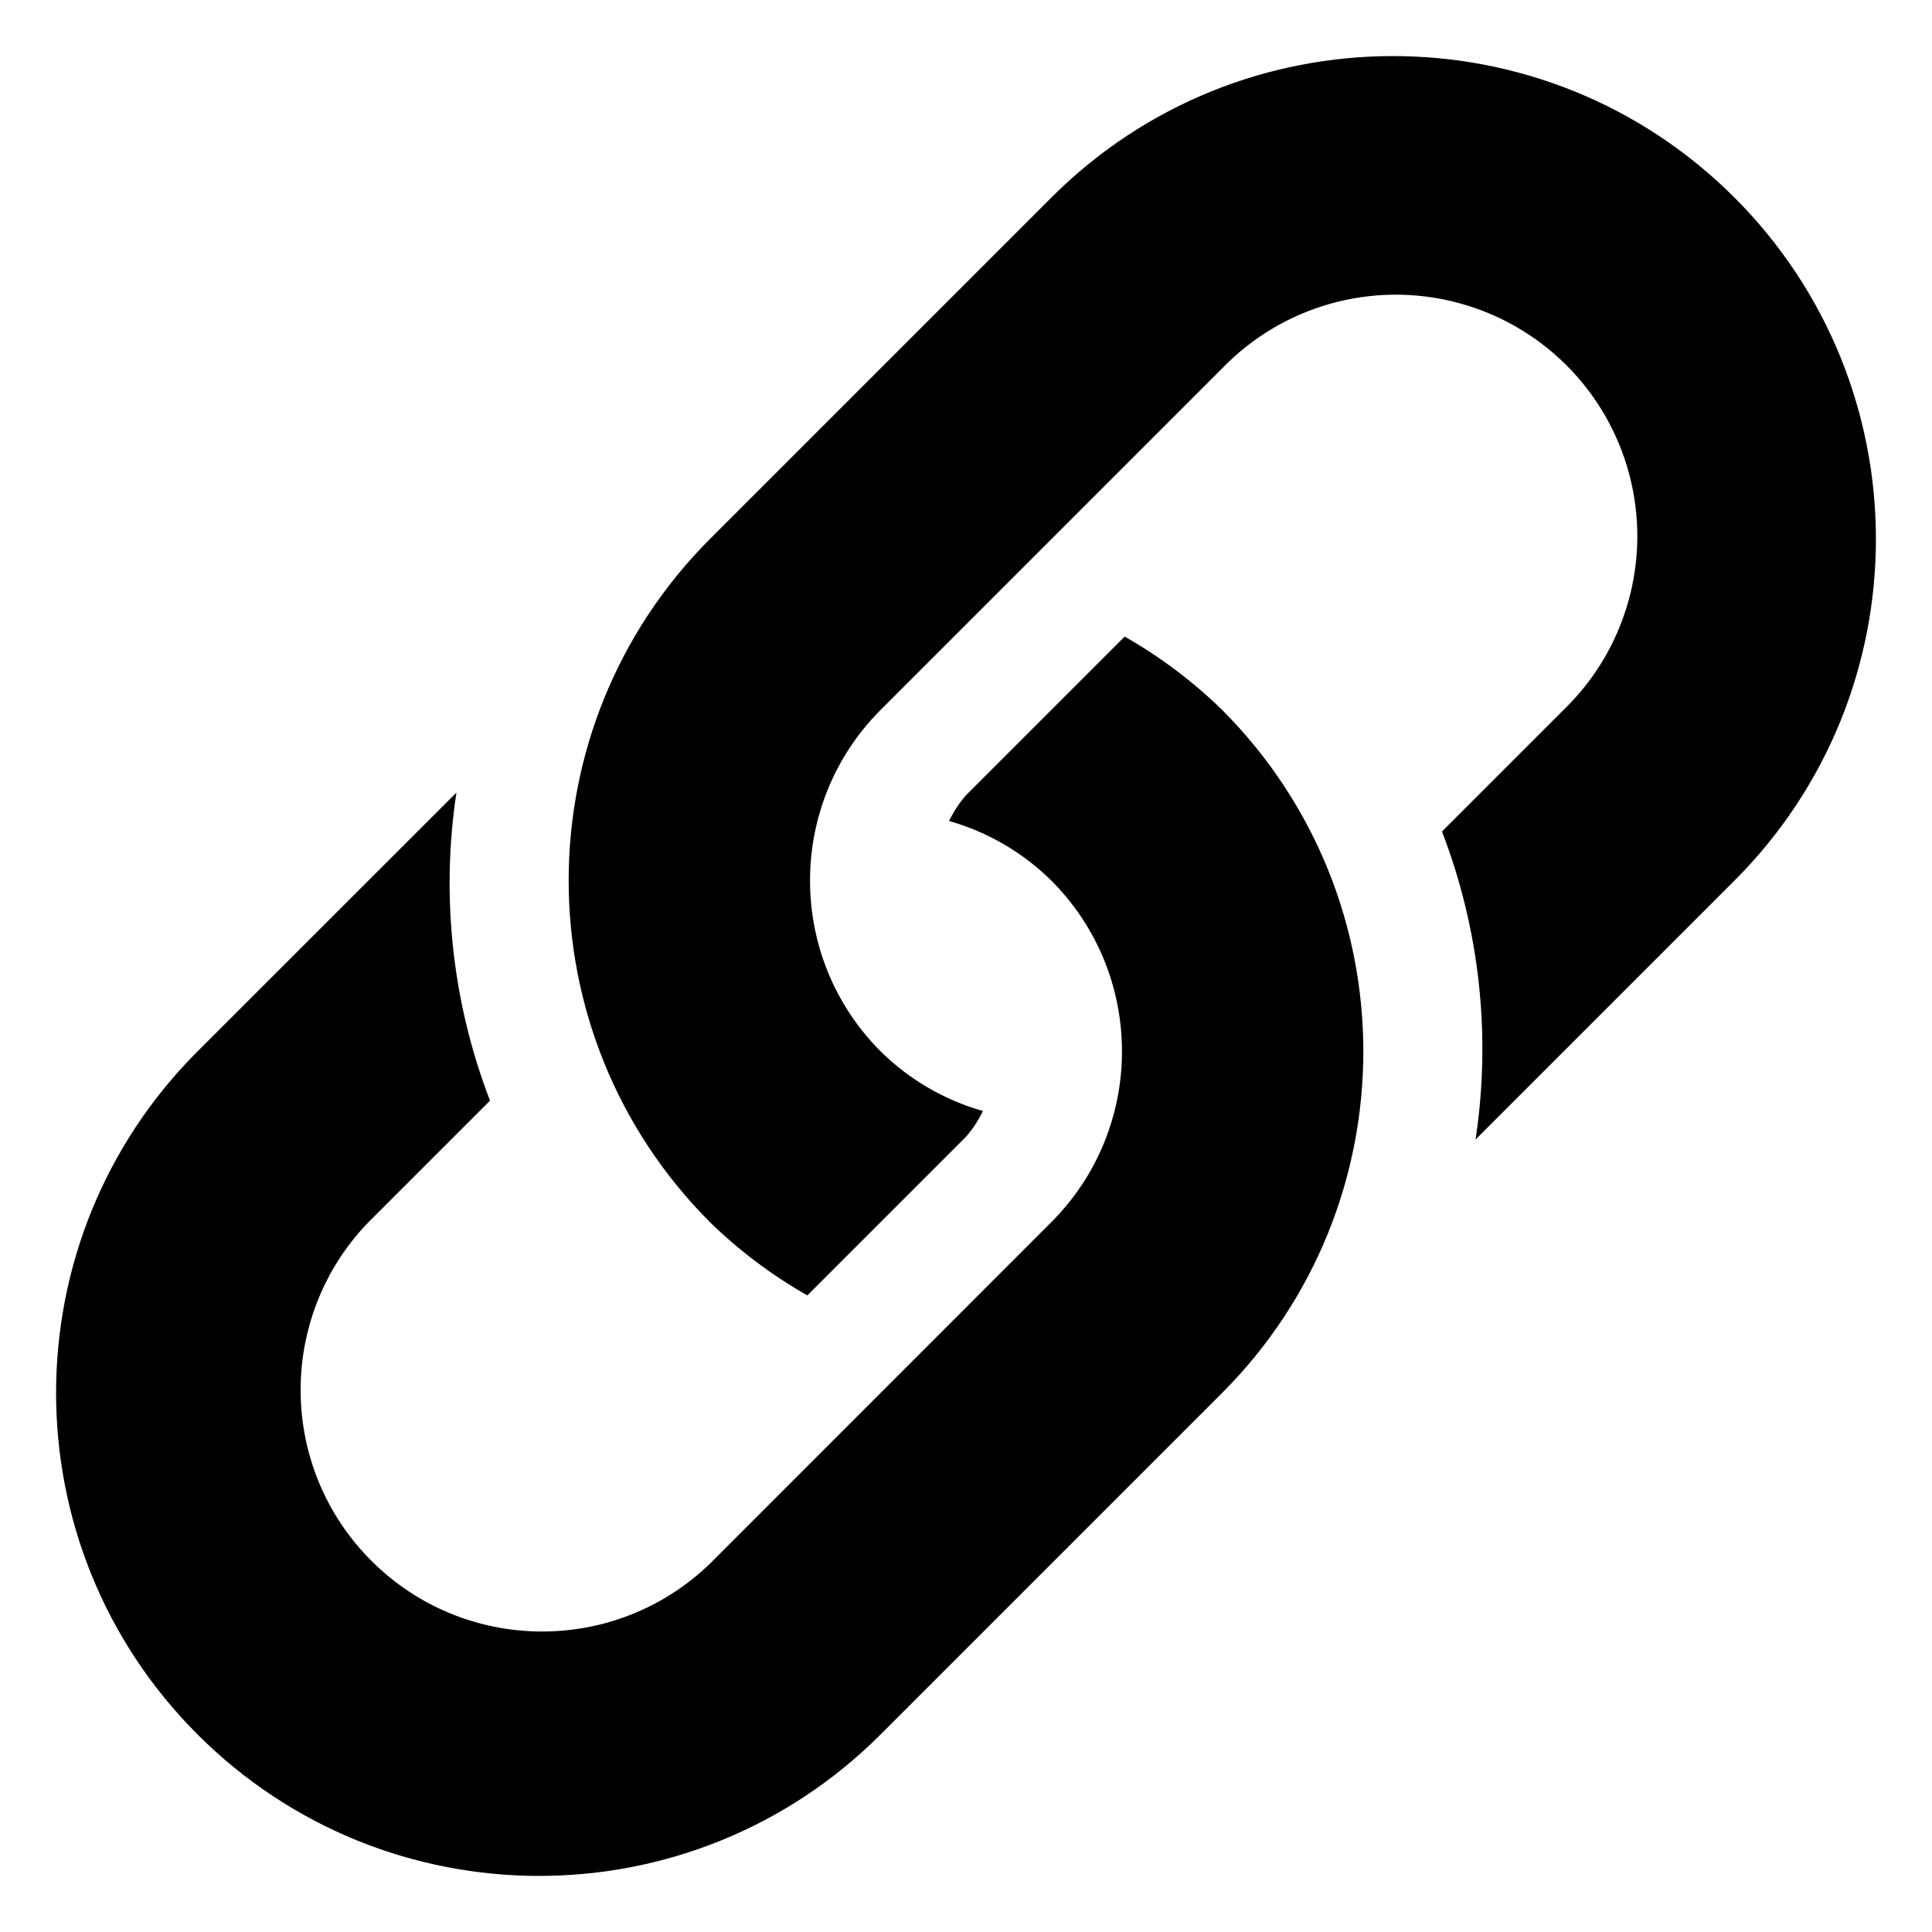
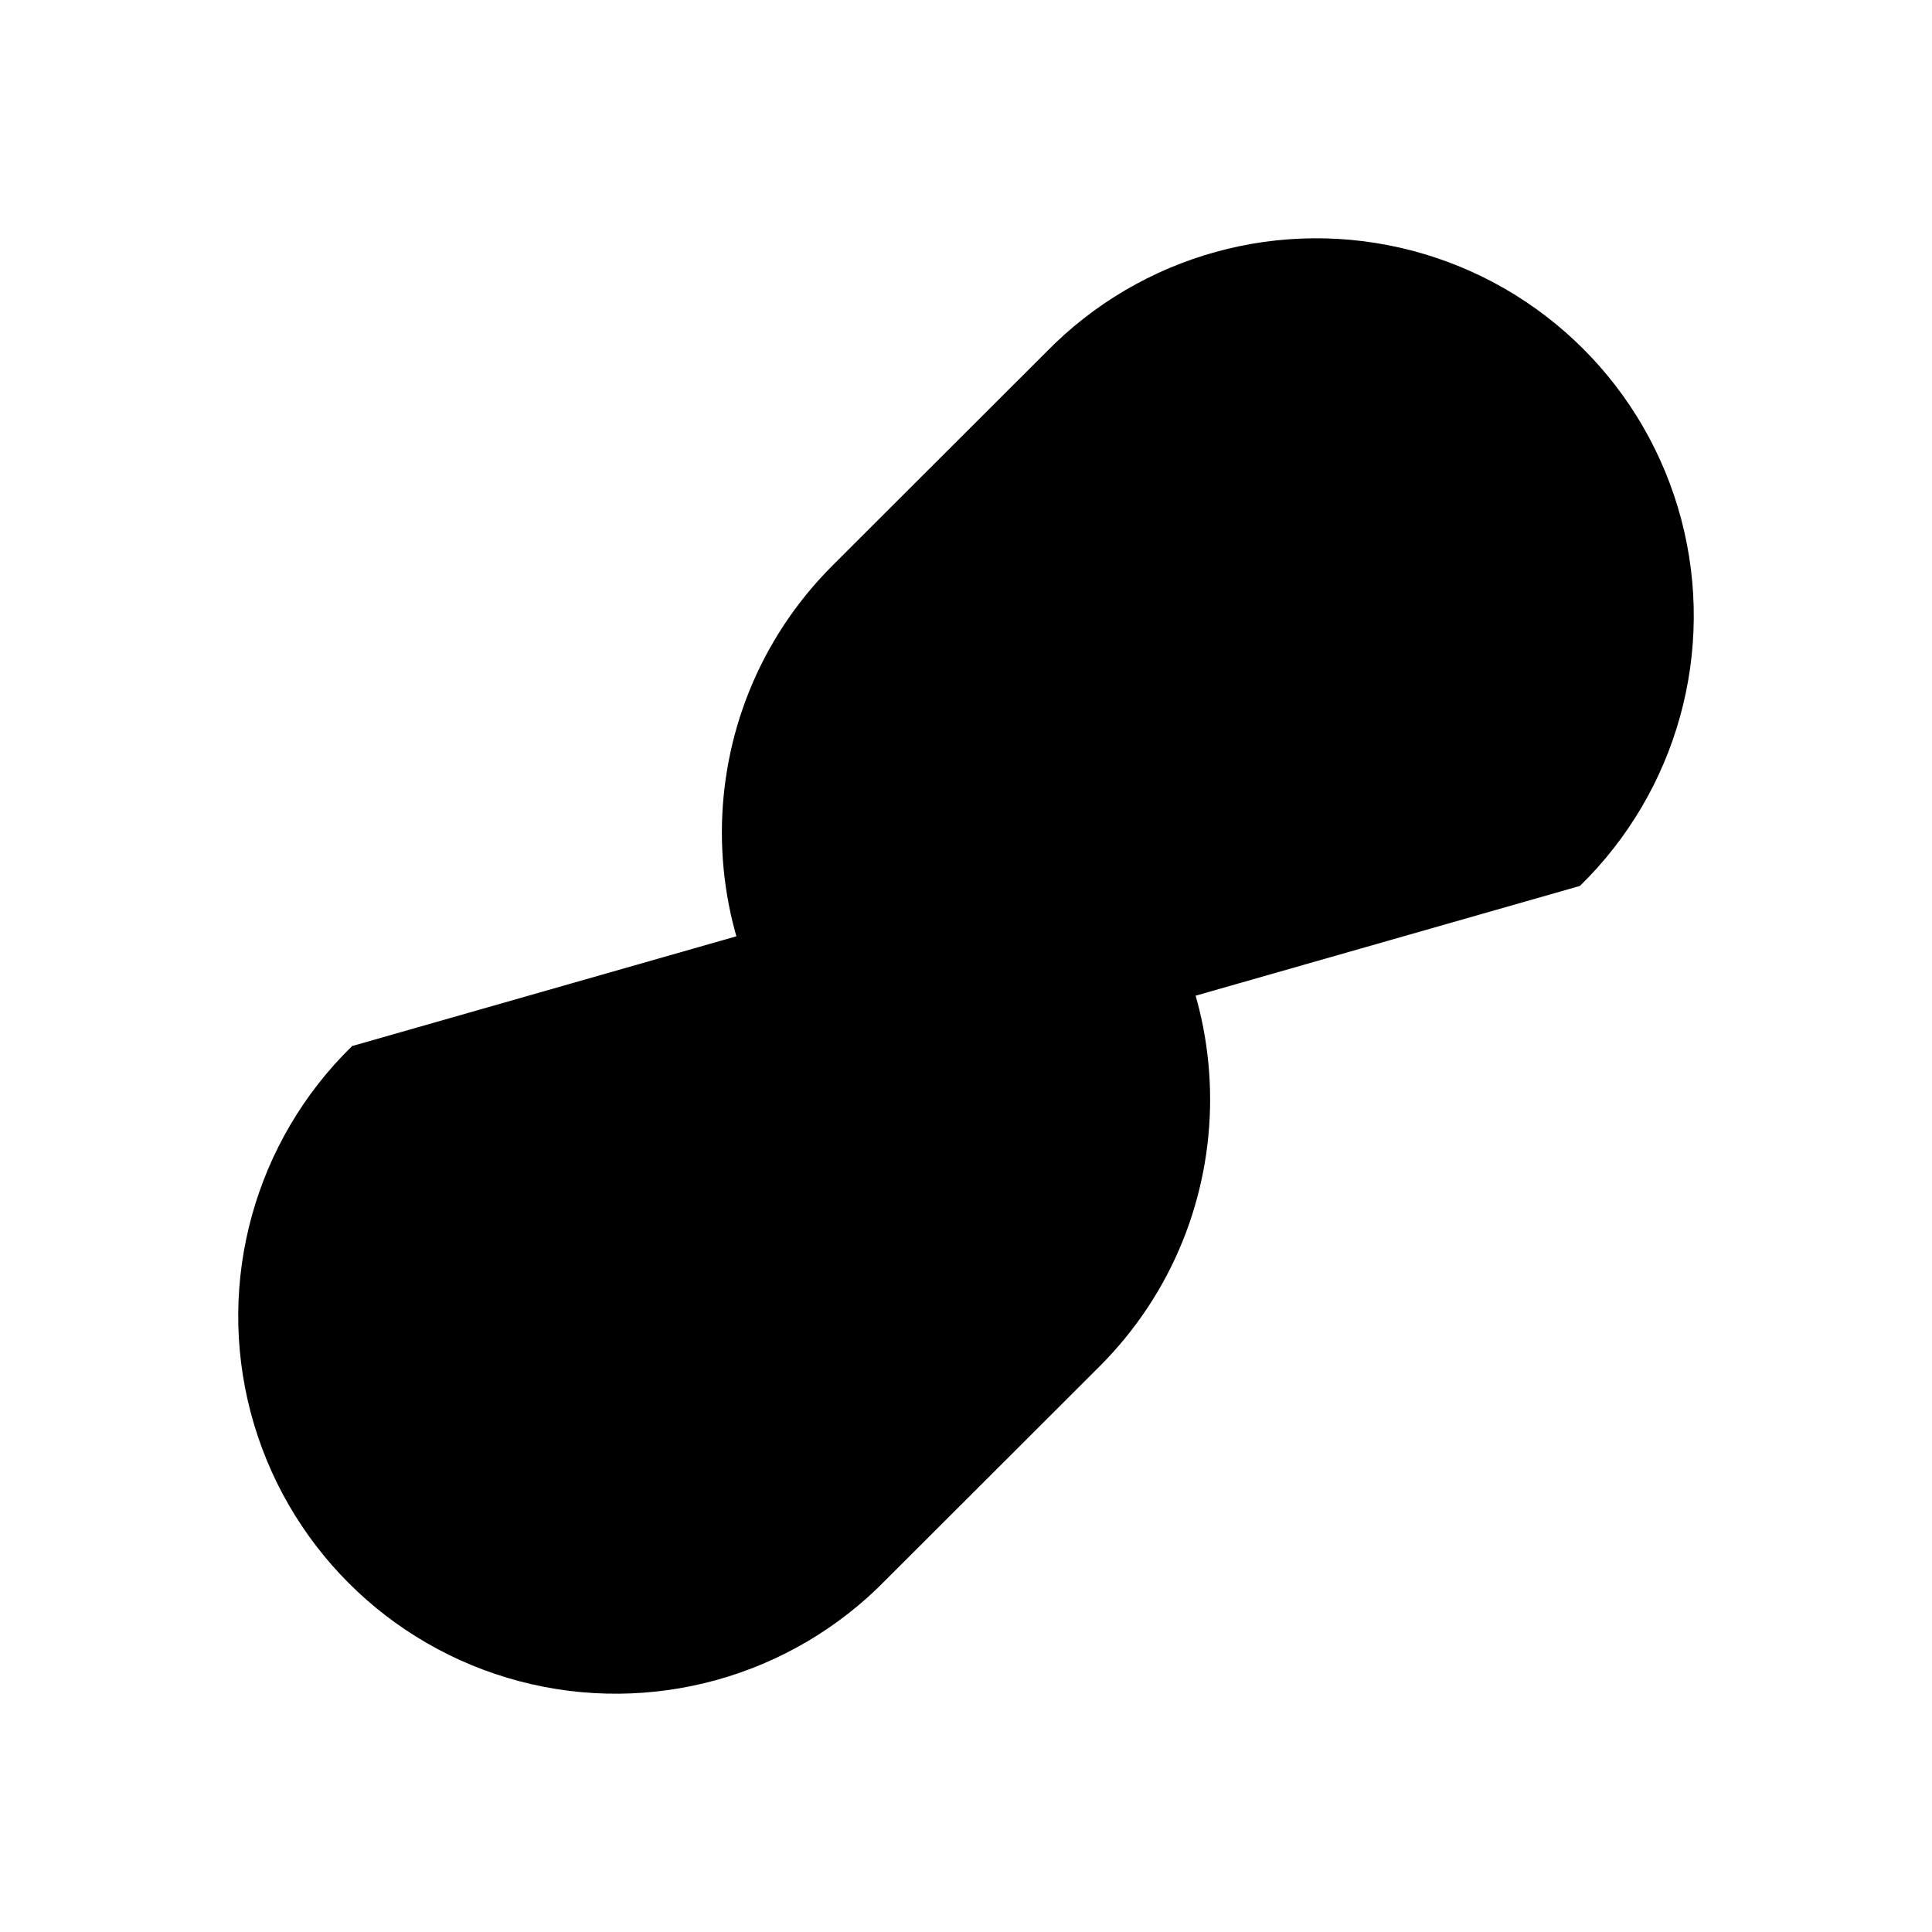
- <svg xmlns="http://www.w3.org/2000/svg" width="16" height="16" viewBox="0 0 16 16" class="fill-currentcolor sw-2 sl-r">
-   <path class="b" d="M10.121,5.879A3.951,3.951,0,0,0,9.314,5.272L8,6.586a.937.937,0,0,0-.14.213,1.976,1.976,0,0,1,.847.494,2.002,2.002,0,0,1,0,2.828L5.879,12.95a2,2,0,0,1-2.828-2.828l1.007-1.007a5.015,5.015,0,0,1-.278-2.551L1.636,8.707A4,4,0,0,0,7.293,14.364l2.828-2.828A4.005,4.005,0,0,0,10.121,5.879Z" />
-   <path class="b" d="M6.686,10.728,8,9.414a.937.937,0,0,0,.14-.213,1.976,1.976,0,0,1-.847-.494,2.002,2.002,0,0,1,0-2.828l2.828-2.828a2,2,0,1,1,2.828,2.828l-1.007,1.007a5.015,5.015,0,0,1,.278,2.551L14.364,7.293A4,4,0,0,0,8.707,1.636L5.879,4.464a4.005,4.005,0,0,0,0,5.657A3.951,3.951,0,0,0,6.686,10.728Z" />
+ <svg viewBox="0 0 16 16">
+   <g class="link">
+     <path d="M13.084 7.337a3.126 3.126 0 1 0-4.42-4.421l-1.77 1.768a3.126 3.126 0 0 0 0 4.421m-3.978-.442a3.126 3.126 0 1 0 4.42 4.421l1.77-1.768a3.126 3.126 0 0 0 0-4.421" class="fill-none stroke-current stroke-2 sl-r" />
+   </g>
</svg>
